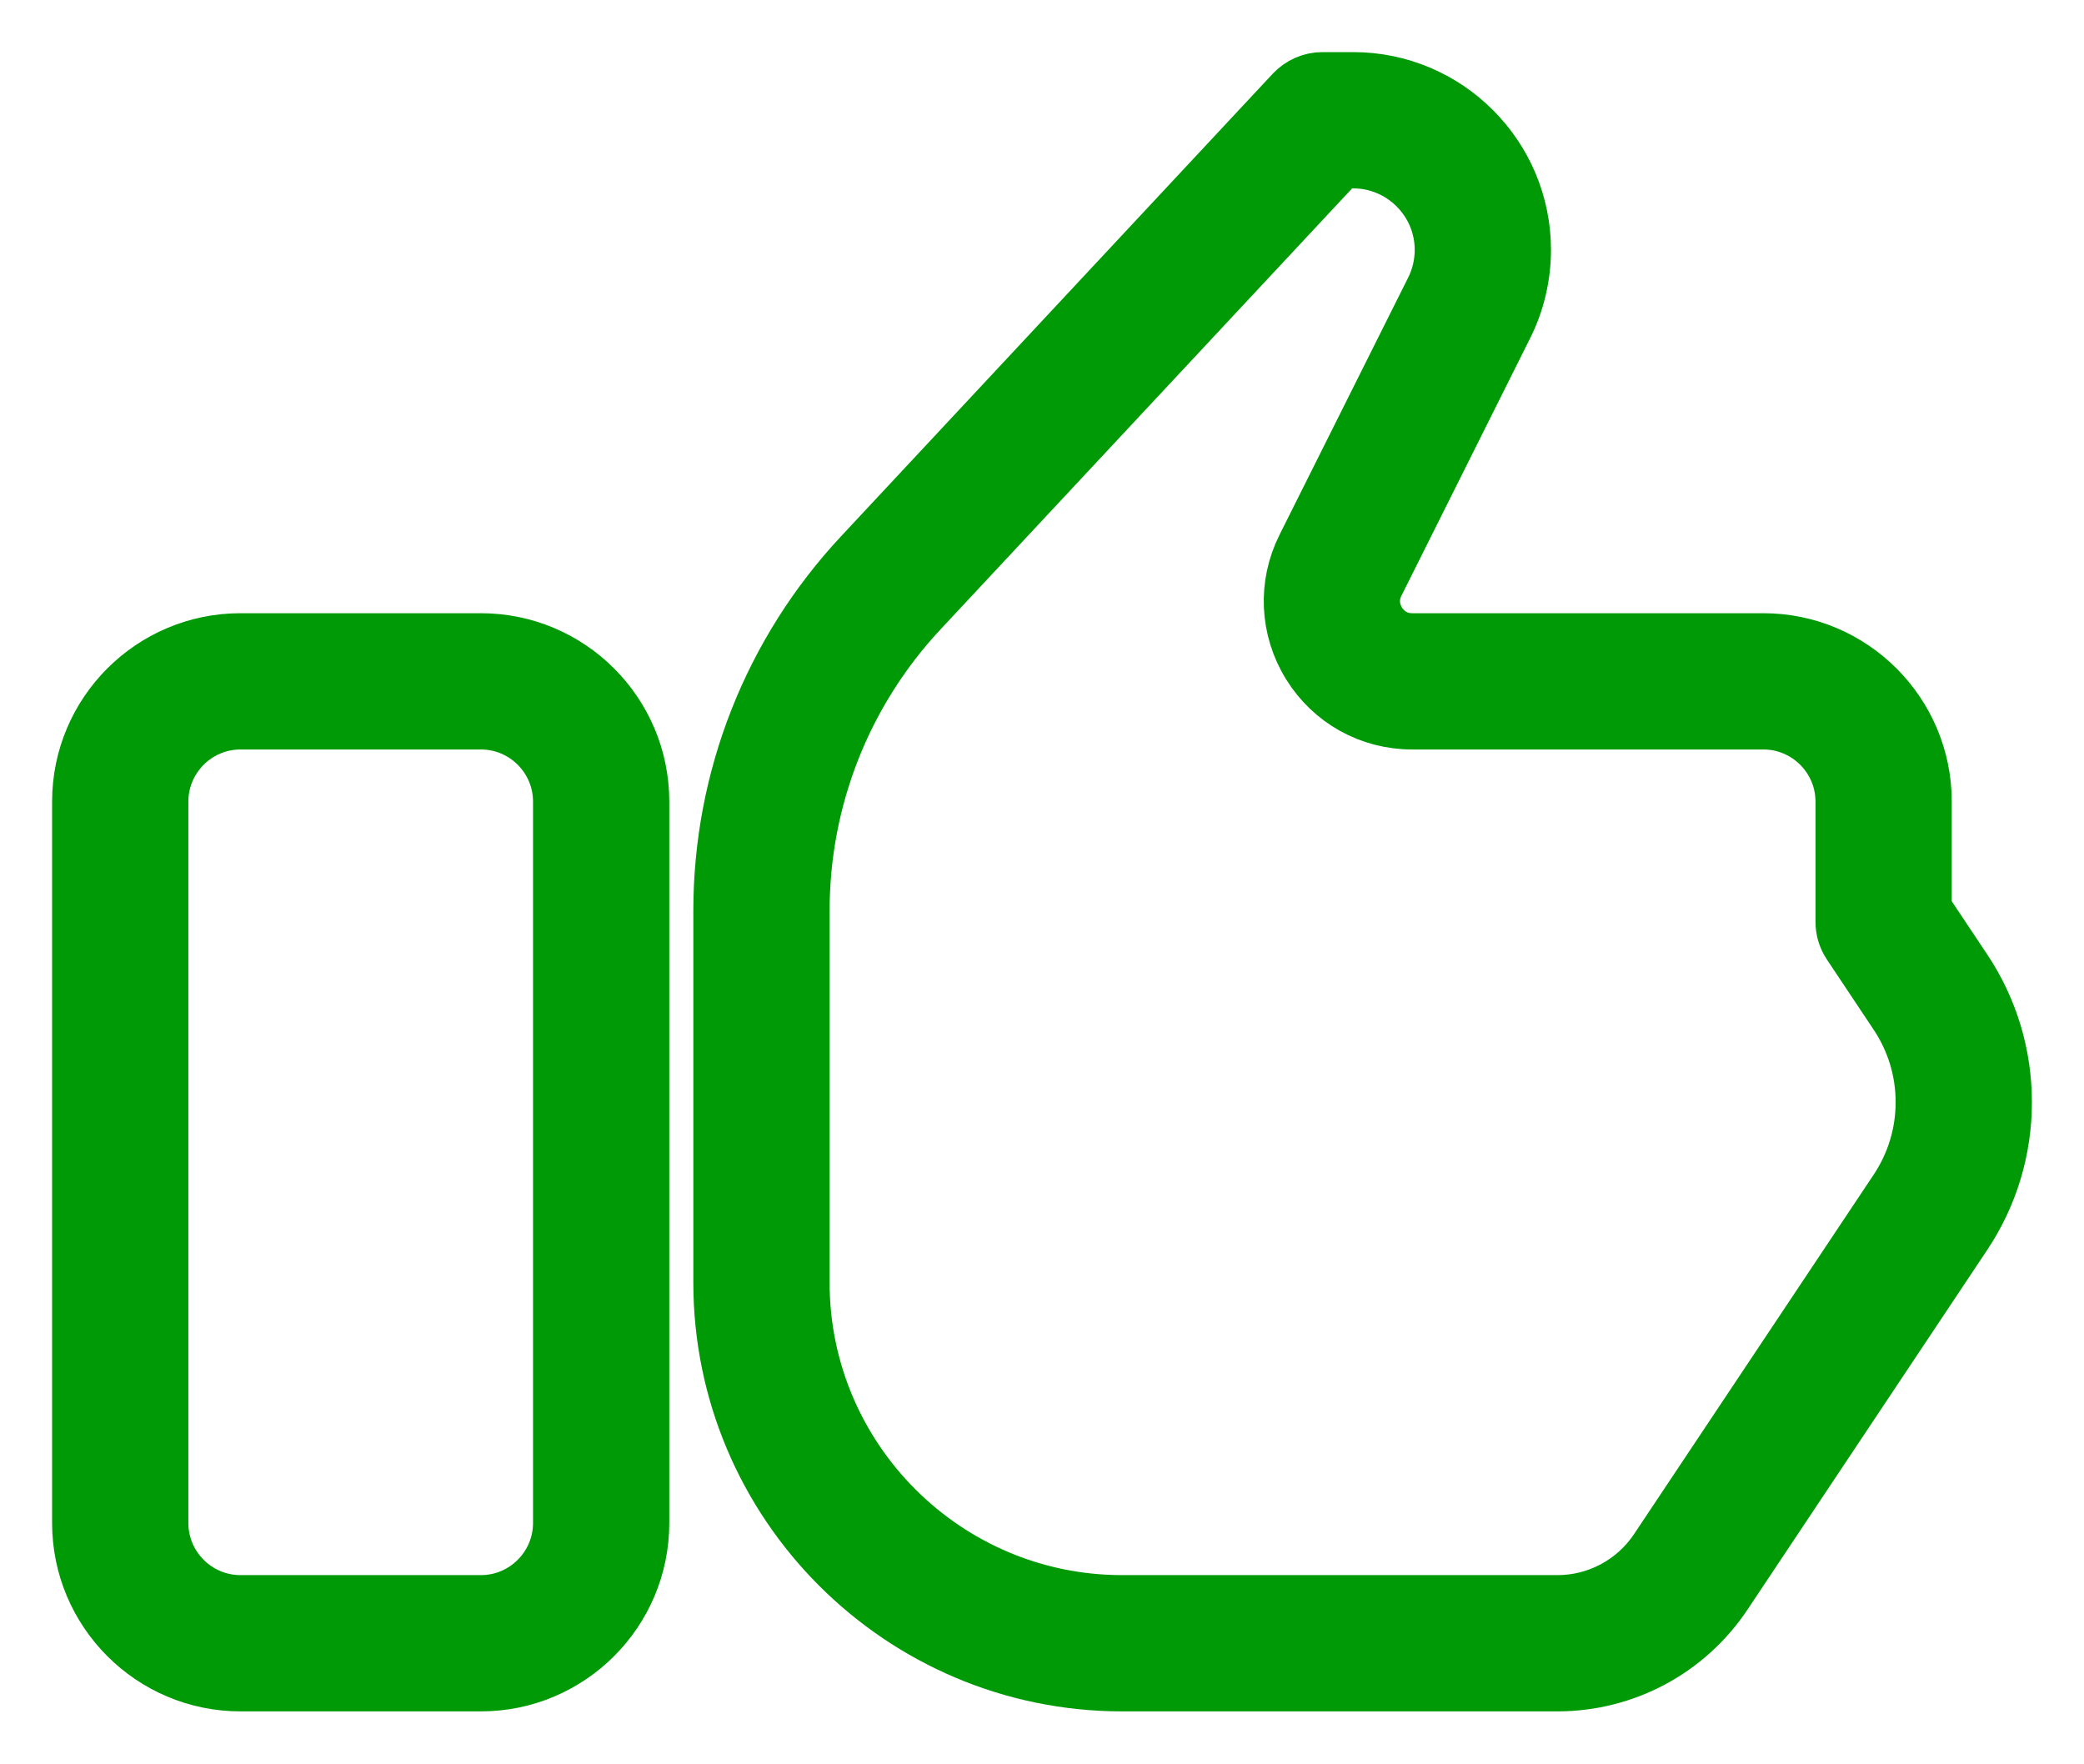
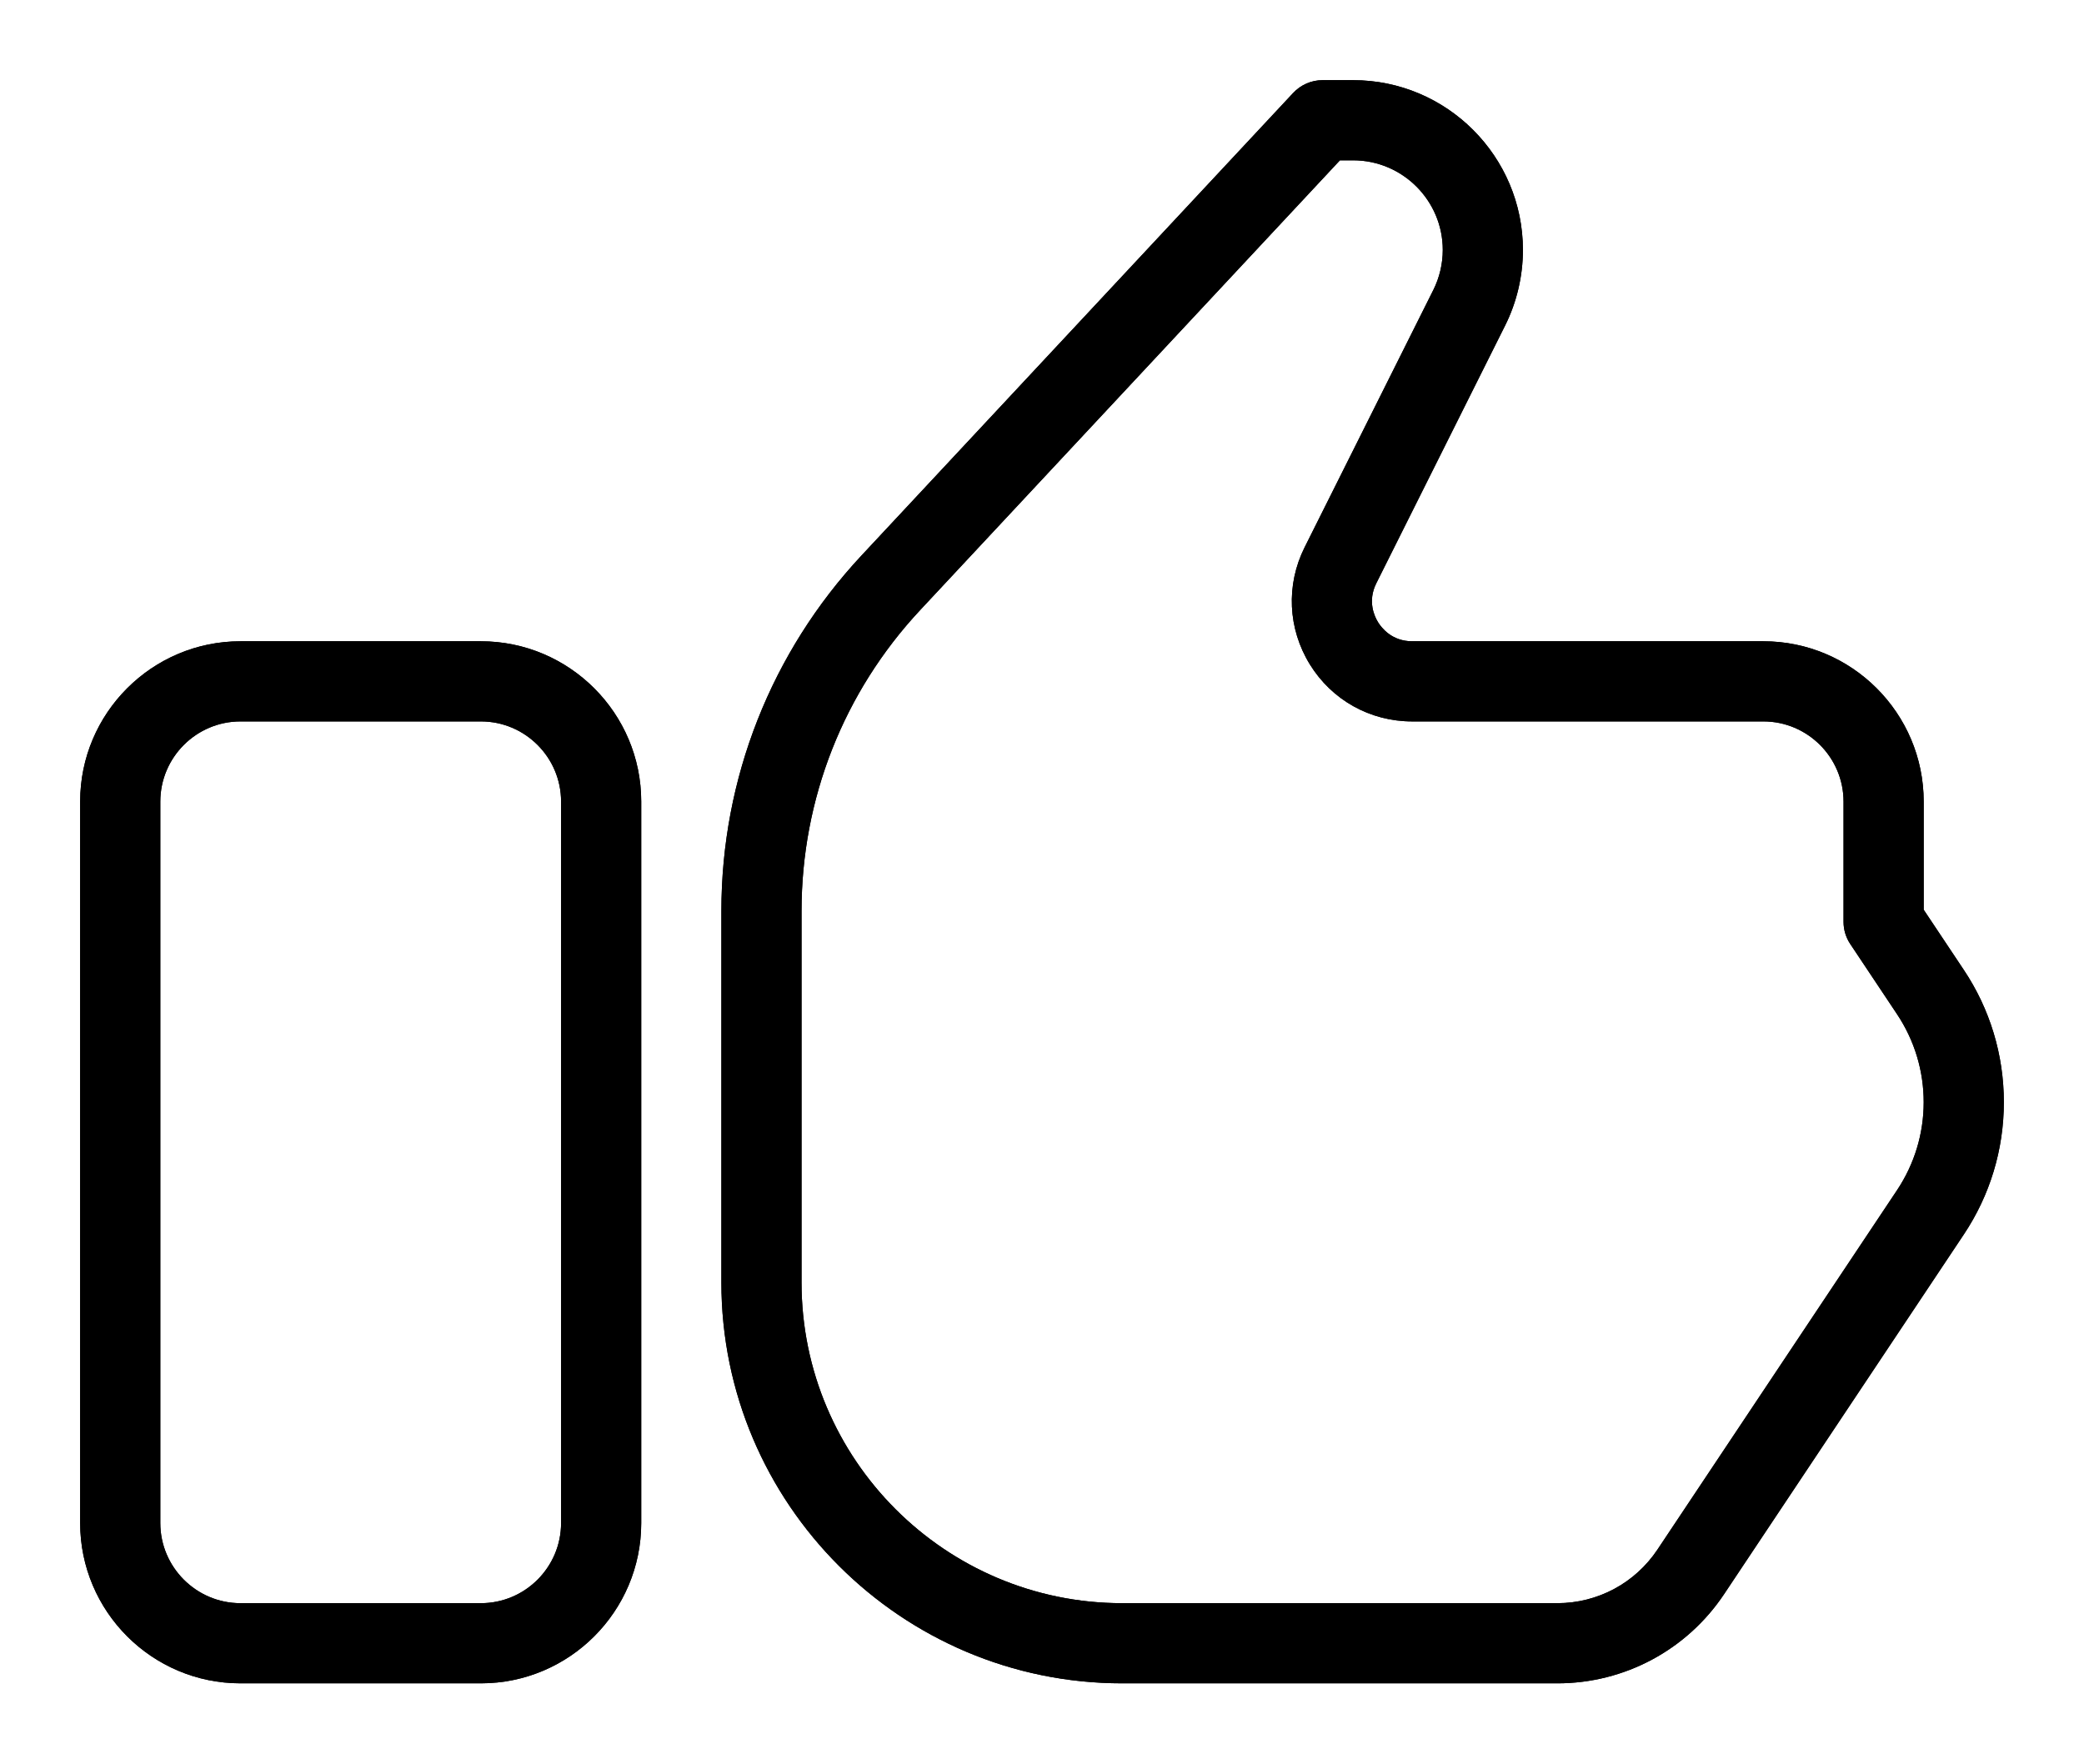
- <svg xmlns="http://www.w3.org/2000/svg" width="26" height="22" viewBox="0 0 26 22" fill="none">
-   <path d="M24.5 12.099L24 11.349V10C24 8.897 23.103 8 22 8H17.618C17.366 8 17.237 7.834 17.193 7.763C17.148 7.691 17.058 7.501 17.171 7.276L18.776 4.065C18.923 3.773 19 3.445 19 3.118C19 1.95 18.05 1 16.882 1H16.5C16.361 1 16.229 1.058 16.134 1.159L10.748 6.93C9.621 8.138 9 9.713 9 11.365V16C9 18.757 11.243 21 14 21H19.43C20.267 21 21.045 20.584 21.51 19.887L24.5 15.401C24.827 14.912 25 14.34 25 13.75C25 13.16 24.827 12.588 24.5 12.099ZM23.668 14.847L20.678 19.332C20.399 19.75 19.932 20 19.43 20H14C11.794 20 10 18.206 10 16V11.365C10 9.967 10.525 8.634 11.479 7.612L16.717 2H16.882C17.498 2 18 2.502 18 3.118C18 3.291 17.959 3.464 17.882 3.618L16.276 6.829C16.042 7.297 16.067 7.843 16.342 8.289C16.617 8.734 17.094 9 17.618 9H22C22.551 9 23 9.449 23 10V11.5C23 11.599 23.029 11.695 23.084 11.777L23.668 12.653C23.885 12.979 24 13.358 24 13.75C24 14.142 23.885 14.521 23.668 14.847Z" fill="#009A06" />
-   <path d="M6 8H3C1.897 8 1 8.897 1 10V19C1 20.103 1.897 21 3 21H6C7.103 21 8 20.103 8 19V10C8 8.897 7.103 8 6 8ZM7 19C7 19.551 6.551 20 6 20H3C2.449 20 2 19.551 2 19V10C2 9.449 2.449 9 3 9H6C6.551 9 7 9.449 7 10V19Z" fill="#009A06" />
-   <path d="M24.5 12.099L24 11.349V10C24 8.897 23.103 8 22 8H17.618C17.366 8 17.237 7.834 17.193 7.763C17.148 7.691 17.058 7.501 17.171 7.276L18.776 4.065C18.923 3.773 19 3.445 19 3.118C19 1.95 18.05 1 16.882 1H16.5C16.361 1 16.229 1.058 16.134 1.159L10.748 6.93C9.621 8.138 9 9.713 9 11.365V16C9 18.757 11.243 21 14 21H19.43C20.267 21 21.045 20.584 21.51 19.887L24.5 15.401C24.827 14.912 25 14.34 25 13.75C25 13.16 24.827 12.588 24.5 12.099ZM23.668 14.847L20.678 19.332C20.399 19.75 19.932 20 19.43 20H14C11.794 20 10 18.206 10 16V11.365C10 9.967 10.525 8.634 11.479 7.612L16.717 2H16.882C17.498 2 18 2.502 18 3.118C18 3.291 17.959 3.464 17.882 3.618L16.276 6.829C16.042 7.297 16.067 7.843 16.342 8.289C16.617 8.734 17.094 9 17.618 9H22C22.551 9 23 9.449 23 10V11.5C23 11.599 23.029 11.695 23.084 11.777L23.668 12.653C23.885 12.979 24 13.358 24 13.75C24 14.142 23.885 14.521 23.668 14.847Z" stroke="#009A06" stroke-width="0.7" />
-   <path d="M6 8H3C1.897 8 1 8.897 1 10V19C1 20.103 1.897 21 3 21H6C7.103 21 8 20.103 8 19V10C8 8.897 7.103 8 6 8ZM7 19C7 19.551 6.551 20 6 20H3C2.449 20 2 19.551 2 19V10C2 9.449 2.449 9 3 9H6C6.551 9 7 9.449 7 10V19Z" stroke="#009A06" stroke-width="0.7" />
+ <svg xmlns="http://www.w3.org/2000/svg" width="26" height="22" viewBox="0 0 26 22">
+   <path d="M24.5 12.099L24 11.349V10C24 8.897 23.103 8 22 8H17.618C17.366 8 17.237 7.834 17.193 7.763C17.148 7.691 17.058 7.501 17.171 7.276L18.776 4.065C18.923 3.773 19 3.445 19 3.118C19 1.95 18.05 1 16.882 1H16.5C16.361 1 16.229 1.058 16.134 1.159L10.748 6.93C9.621 8.138 9 9.713 9 11.365V16C9 18.757 11.243 21 14 21H19.43C20.267 21 21.045 20.584 21.51 19.887L24.5 15.401C24.827 14.912 25 14.34 25 13.75C25 13.16 24.827 12.588 24.5 12.099ZM23.668 14.847L20.678 19.332C20.399 19.75 19.932 20 19.43 20H14C11.794 20 10 18.206 10 16V11.365C10 9.967 10.525 8.634 11.479 7.612L16.717 2H16.882C17.498 2 18 2.502 18 3.118C18 3.291 17.959 3.464 17.882 3.618L16.276 6.829C16.042 7.297 16.067 7.843 16.342 8.289C16.617 8.734 17.094 9 17.618 9H22C22.551 9 23 9.449 23 10V11.5C23 11.599 23.029 11.695 23.084 11.777L23.668 12.653C23.885 12.979 24 13.358 24 13.75C24 14.142 23.885 14.521 23.668 14.847Z" />
+   <path d="M6 8H3C1.897 8 1 8.897 1 10V19C1 20.103 1.897 21 3 21H6C7.103 21 8 20.103 8 19V10C8 8.897 7.103 8 6 8ZM7 19C7 19.551 6.551 20 6 20H3C2.449 20 2 19.551 2 19V10C2 9.449 2.449 9 3 9H6C6.551 9 7 9.449 7 10V19Z" />
+   <path d="M24.5 12.099L24 11.349V10C24 8.897 23.103 8 22 8H17.618C17.366 8 17.237 7.834 17.193 7.763C17.148 7.691 17.058 7.501 17.171 7.276L18.776 4.065C18.923 3.773 19 3.445 19 3.118C19 1.95 18.05 1 16.882 1H16.5C16.361 1 16.229 1.058 16.134 1.159L10.748 6.93C9.621 8.138 9 9.713 9 11.365V16C9 18.757 11.243 21 14 21H19.43C20.267 21 21.045 20.584 21.51 19.887L24.5 15.401C24.827 14.912 25 14.34 25 13.75C25 13.16 24.827 12.588 24.5 12.099ZM23.668 14.847L20.678 19.332C20.399 19.75 19.932 20 19.43 20H14C11.794 20 10 18.206 10 16V11.365C10 9.967 10.525 8.634 11.479 7.612L16.717 2H16.882C17.498 2 18 2.502 18 3.118C18 3.291 17.959 3.464 17.882 3.618L16.276 6.829C16.042 7.297 16.067 7.843 16.342 8.289C16.617 8.734 17.094 9 17.618 9H22C22.551 9 23 9.449 23 10V11.5C23 11.599 23.029 11.695 23.084 11.777L23.668 12.653C23.885 12.979 24 13.358 24 13.75C24 14.142 23.885 14.521 23.668 14.847Z" stroke-width="0.7" />
+   <path d="M6 8H3C1.897 8 1 8.897 1 10V19C1 20.103 1.897 21 3 21H6C7.103 21 8 20.103 8 19V10C8 8.897 7.103 8 6 8ZM7 19C7 19.551 6.551 20 6 20H3C2.449 20 2 19.551 2 19V10C2 9.449 2.449 9 3 9H6C6.551 9 7 9.449 7 10V19Z" stroke-width="0.7" />
</svg>
